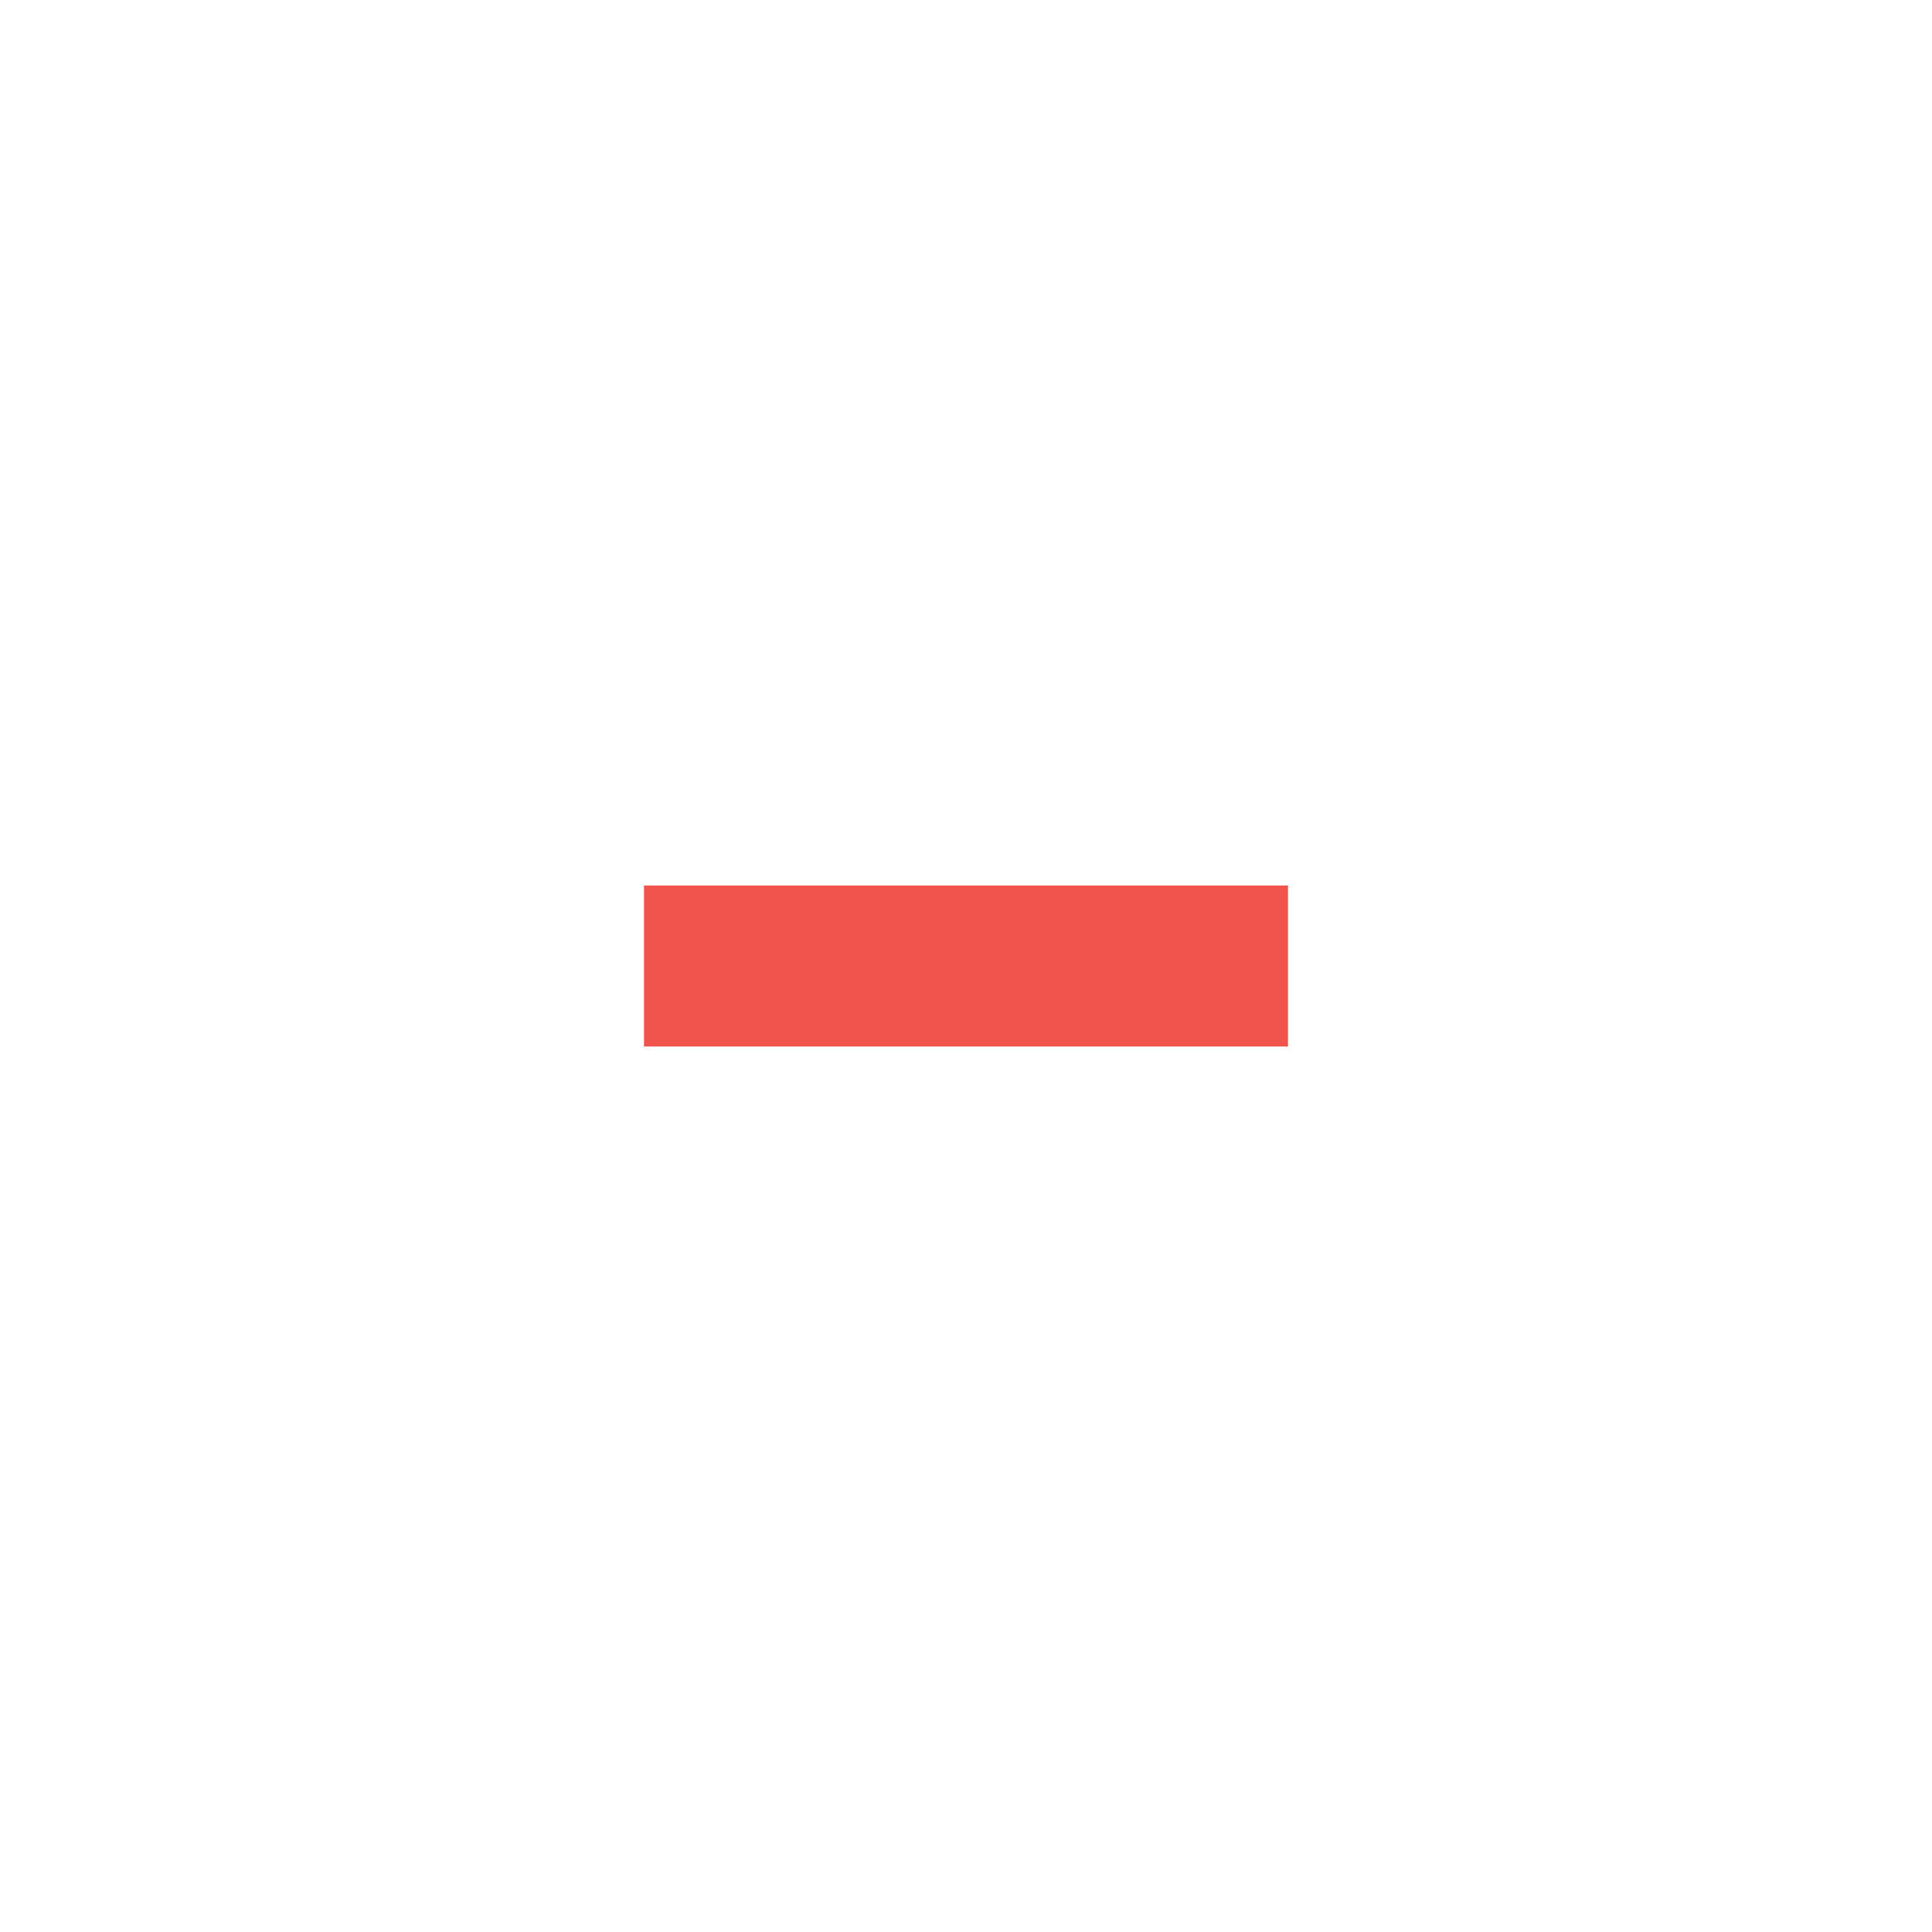
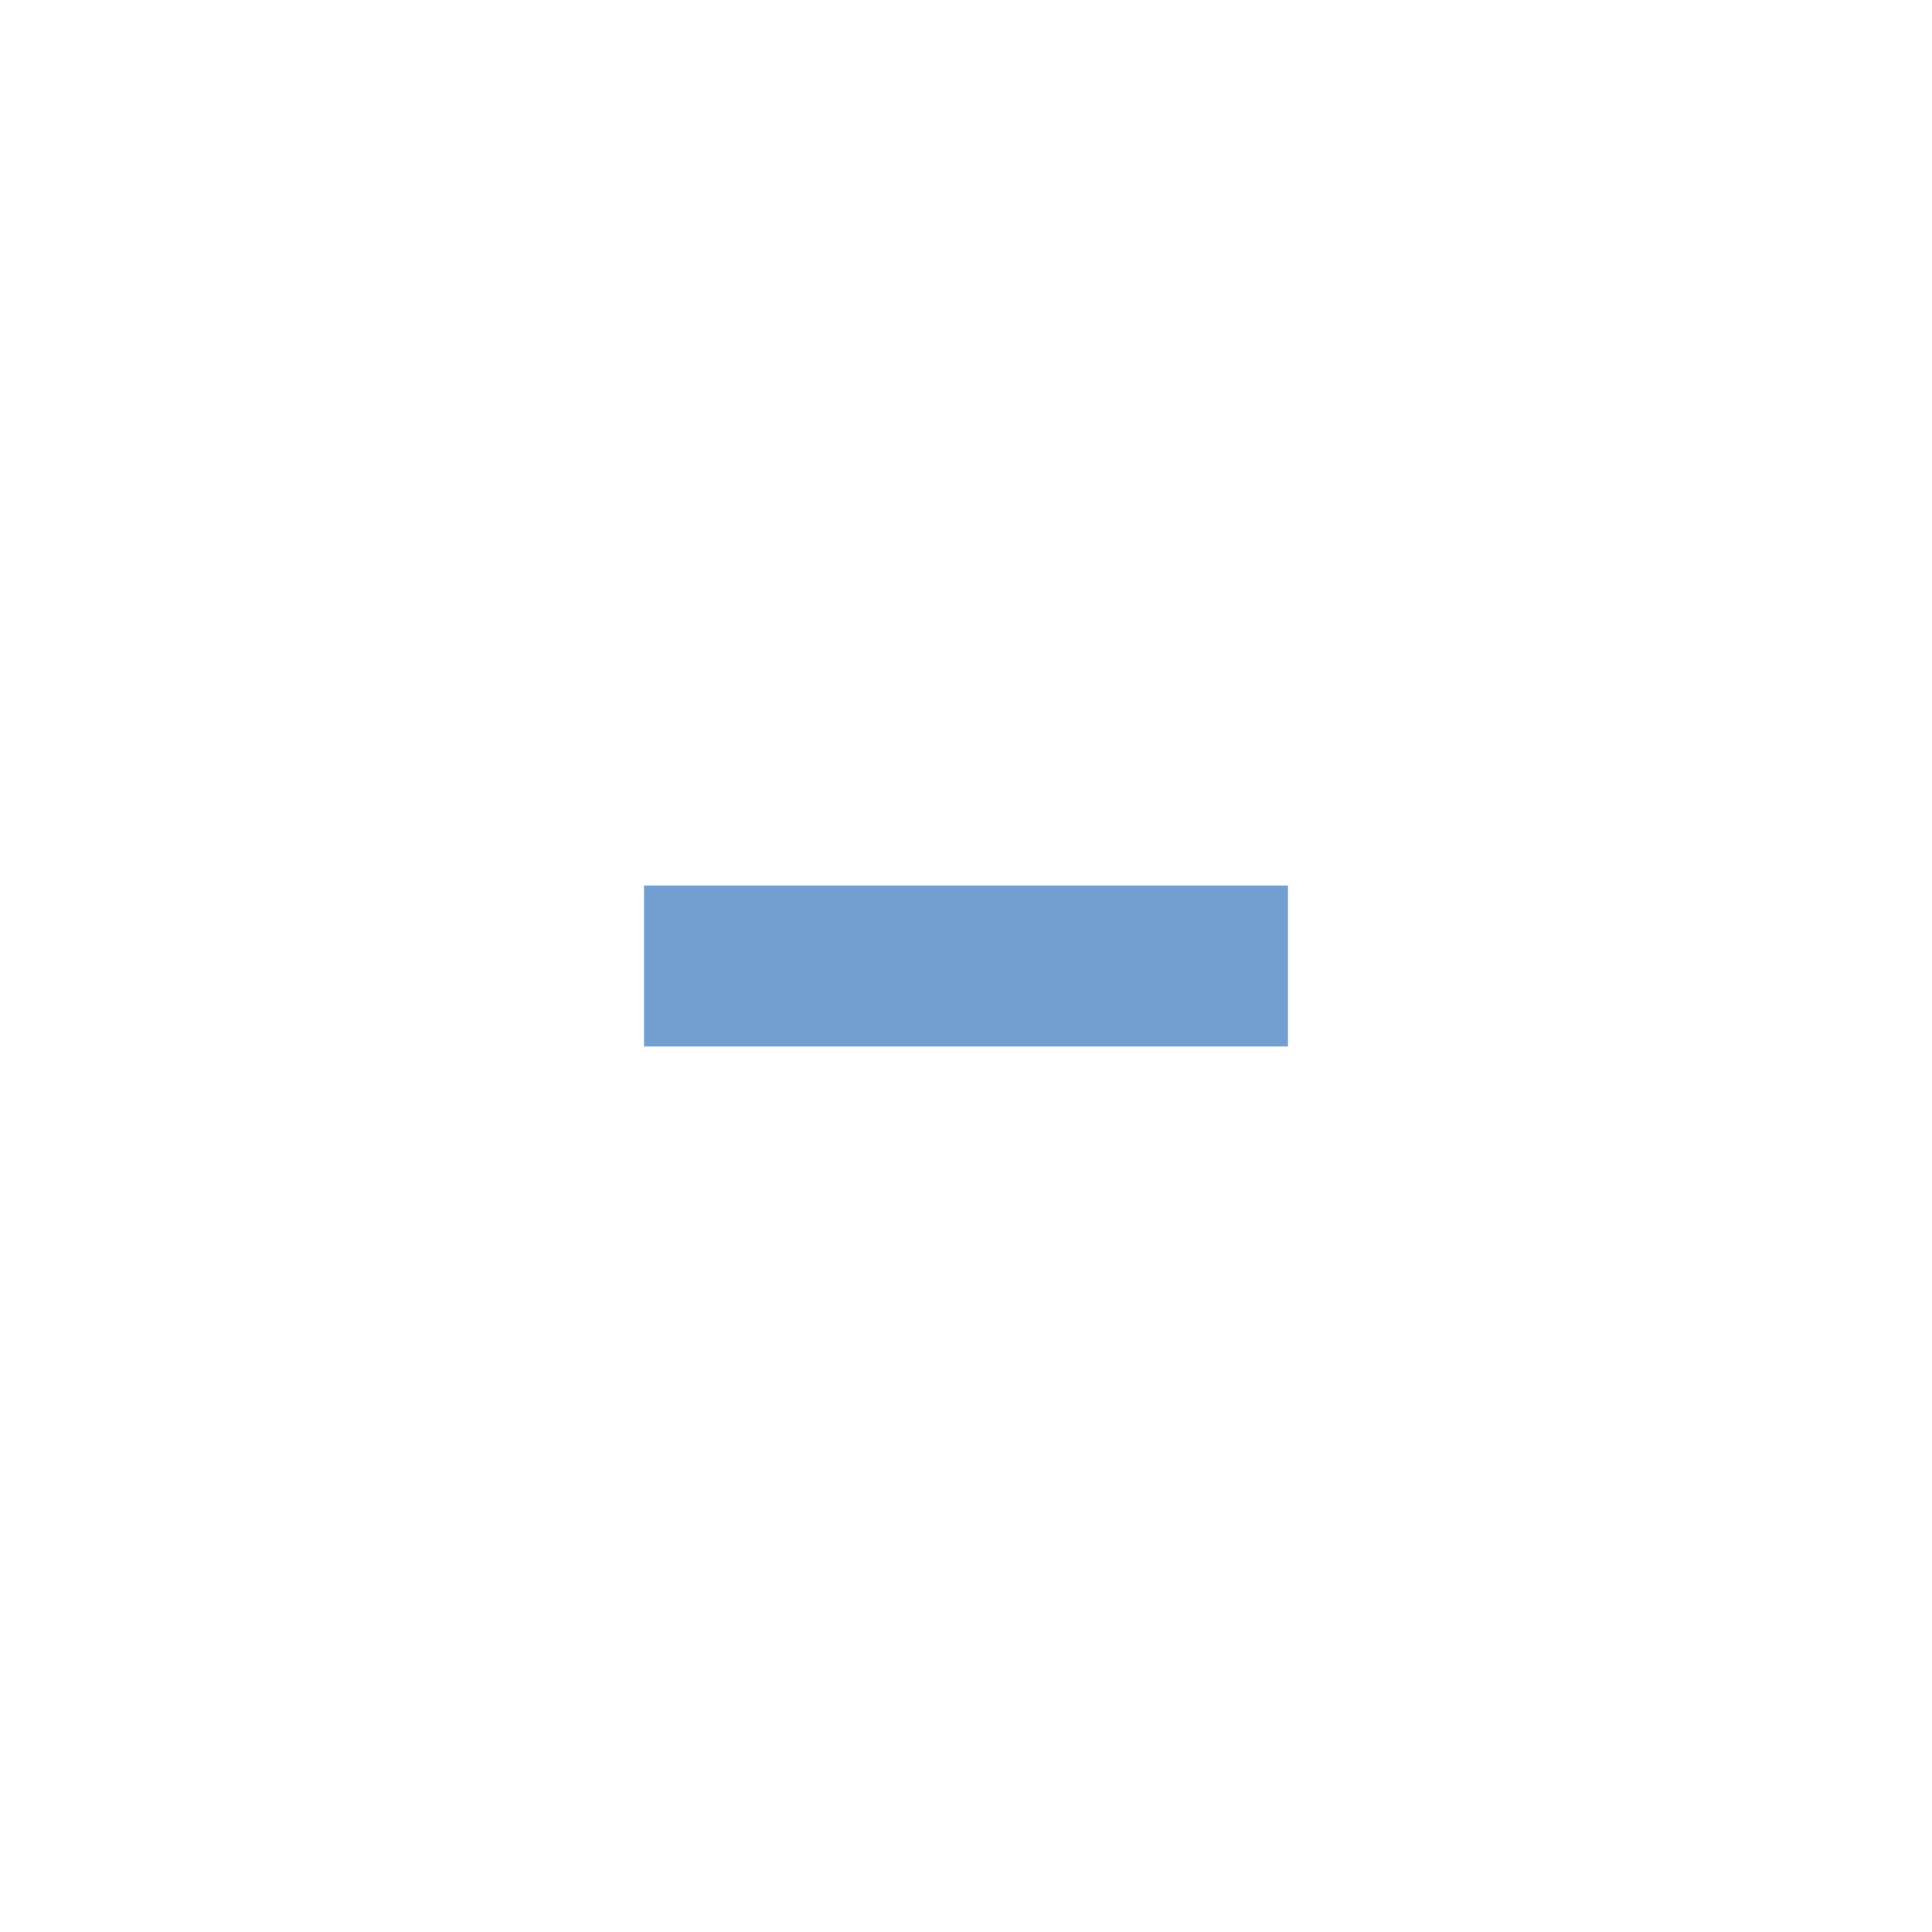
<svg xmlns="http://www.w3.org/2000/svg" version="1.1" x="0px" y="0px" width="24px" height="24px" viewBox="0 0 24 24" xml:space="preserve">
-   <rect x="8" y="11" fill="#f0544c" width="8" height="2" />
+   <rect x="8" y="11" fill="#729fcf" width="8" height="2" />
</svg>
